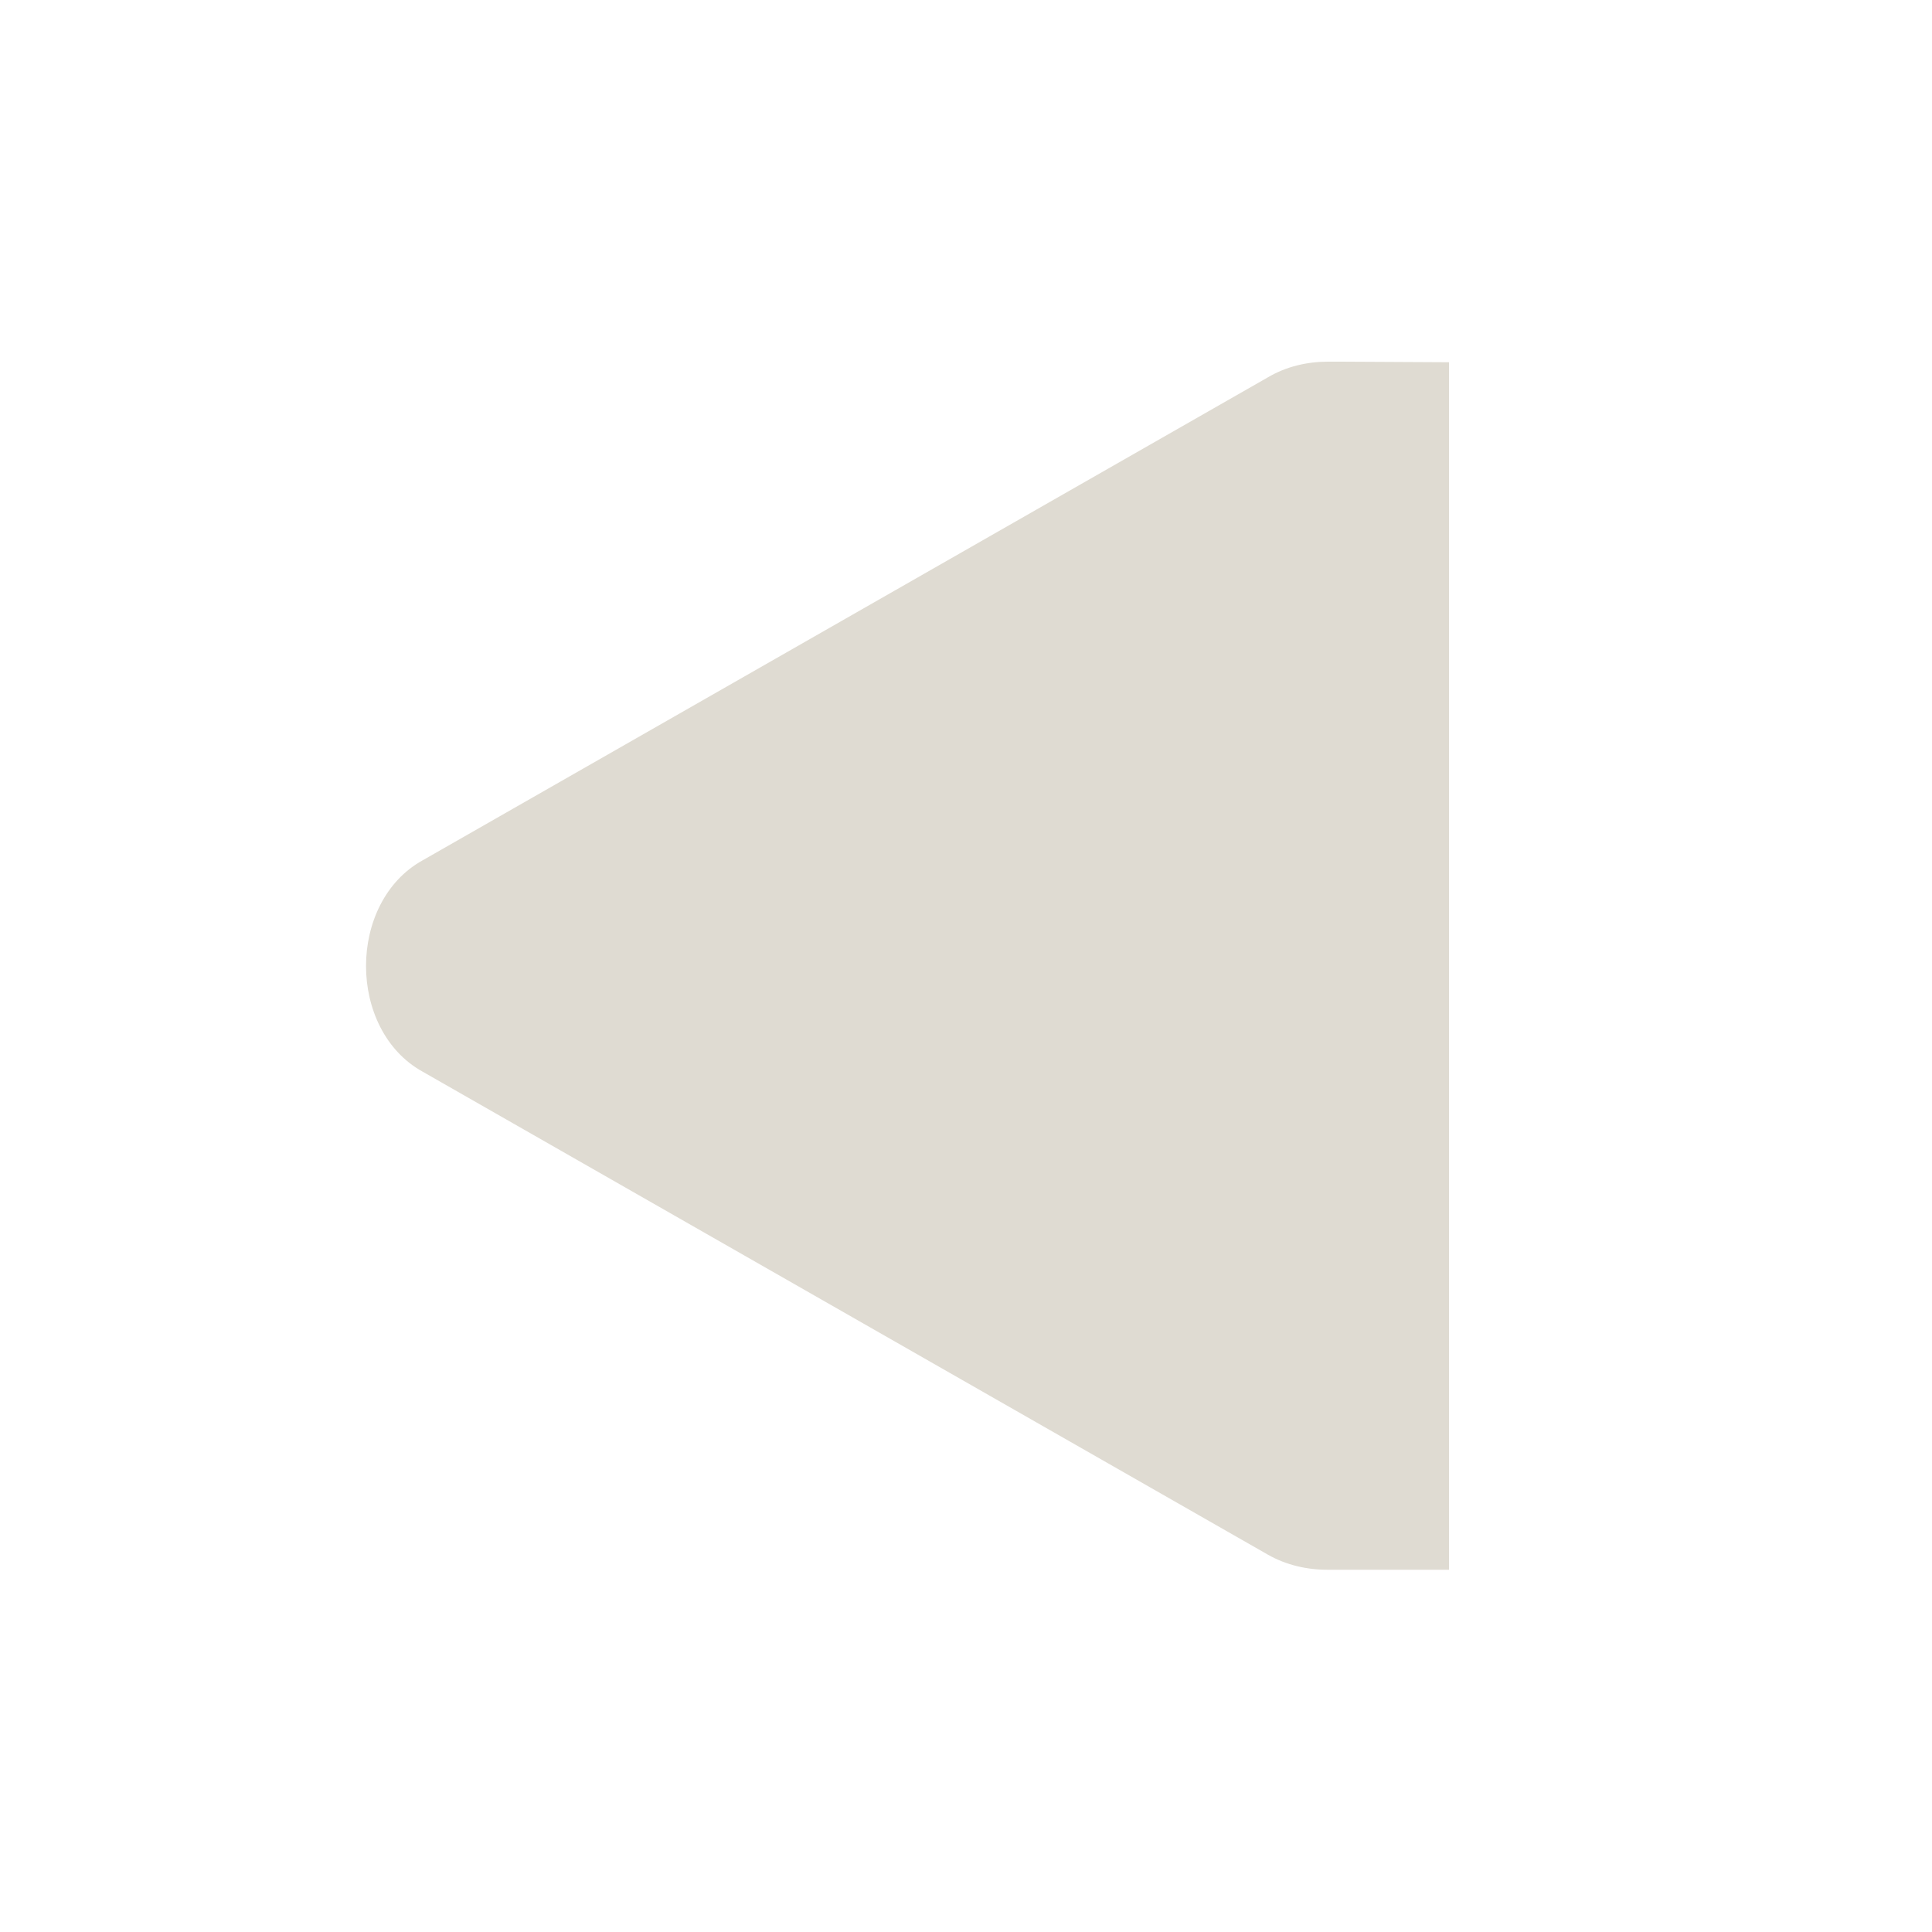
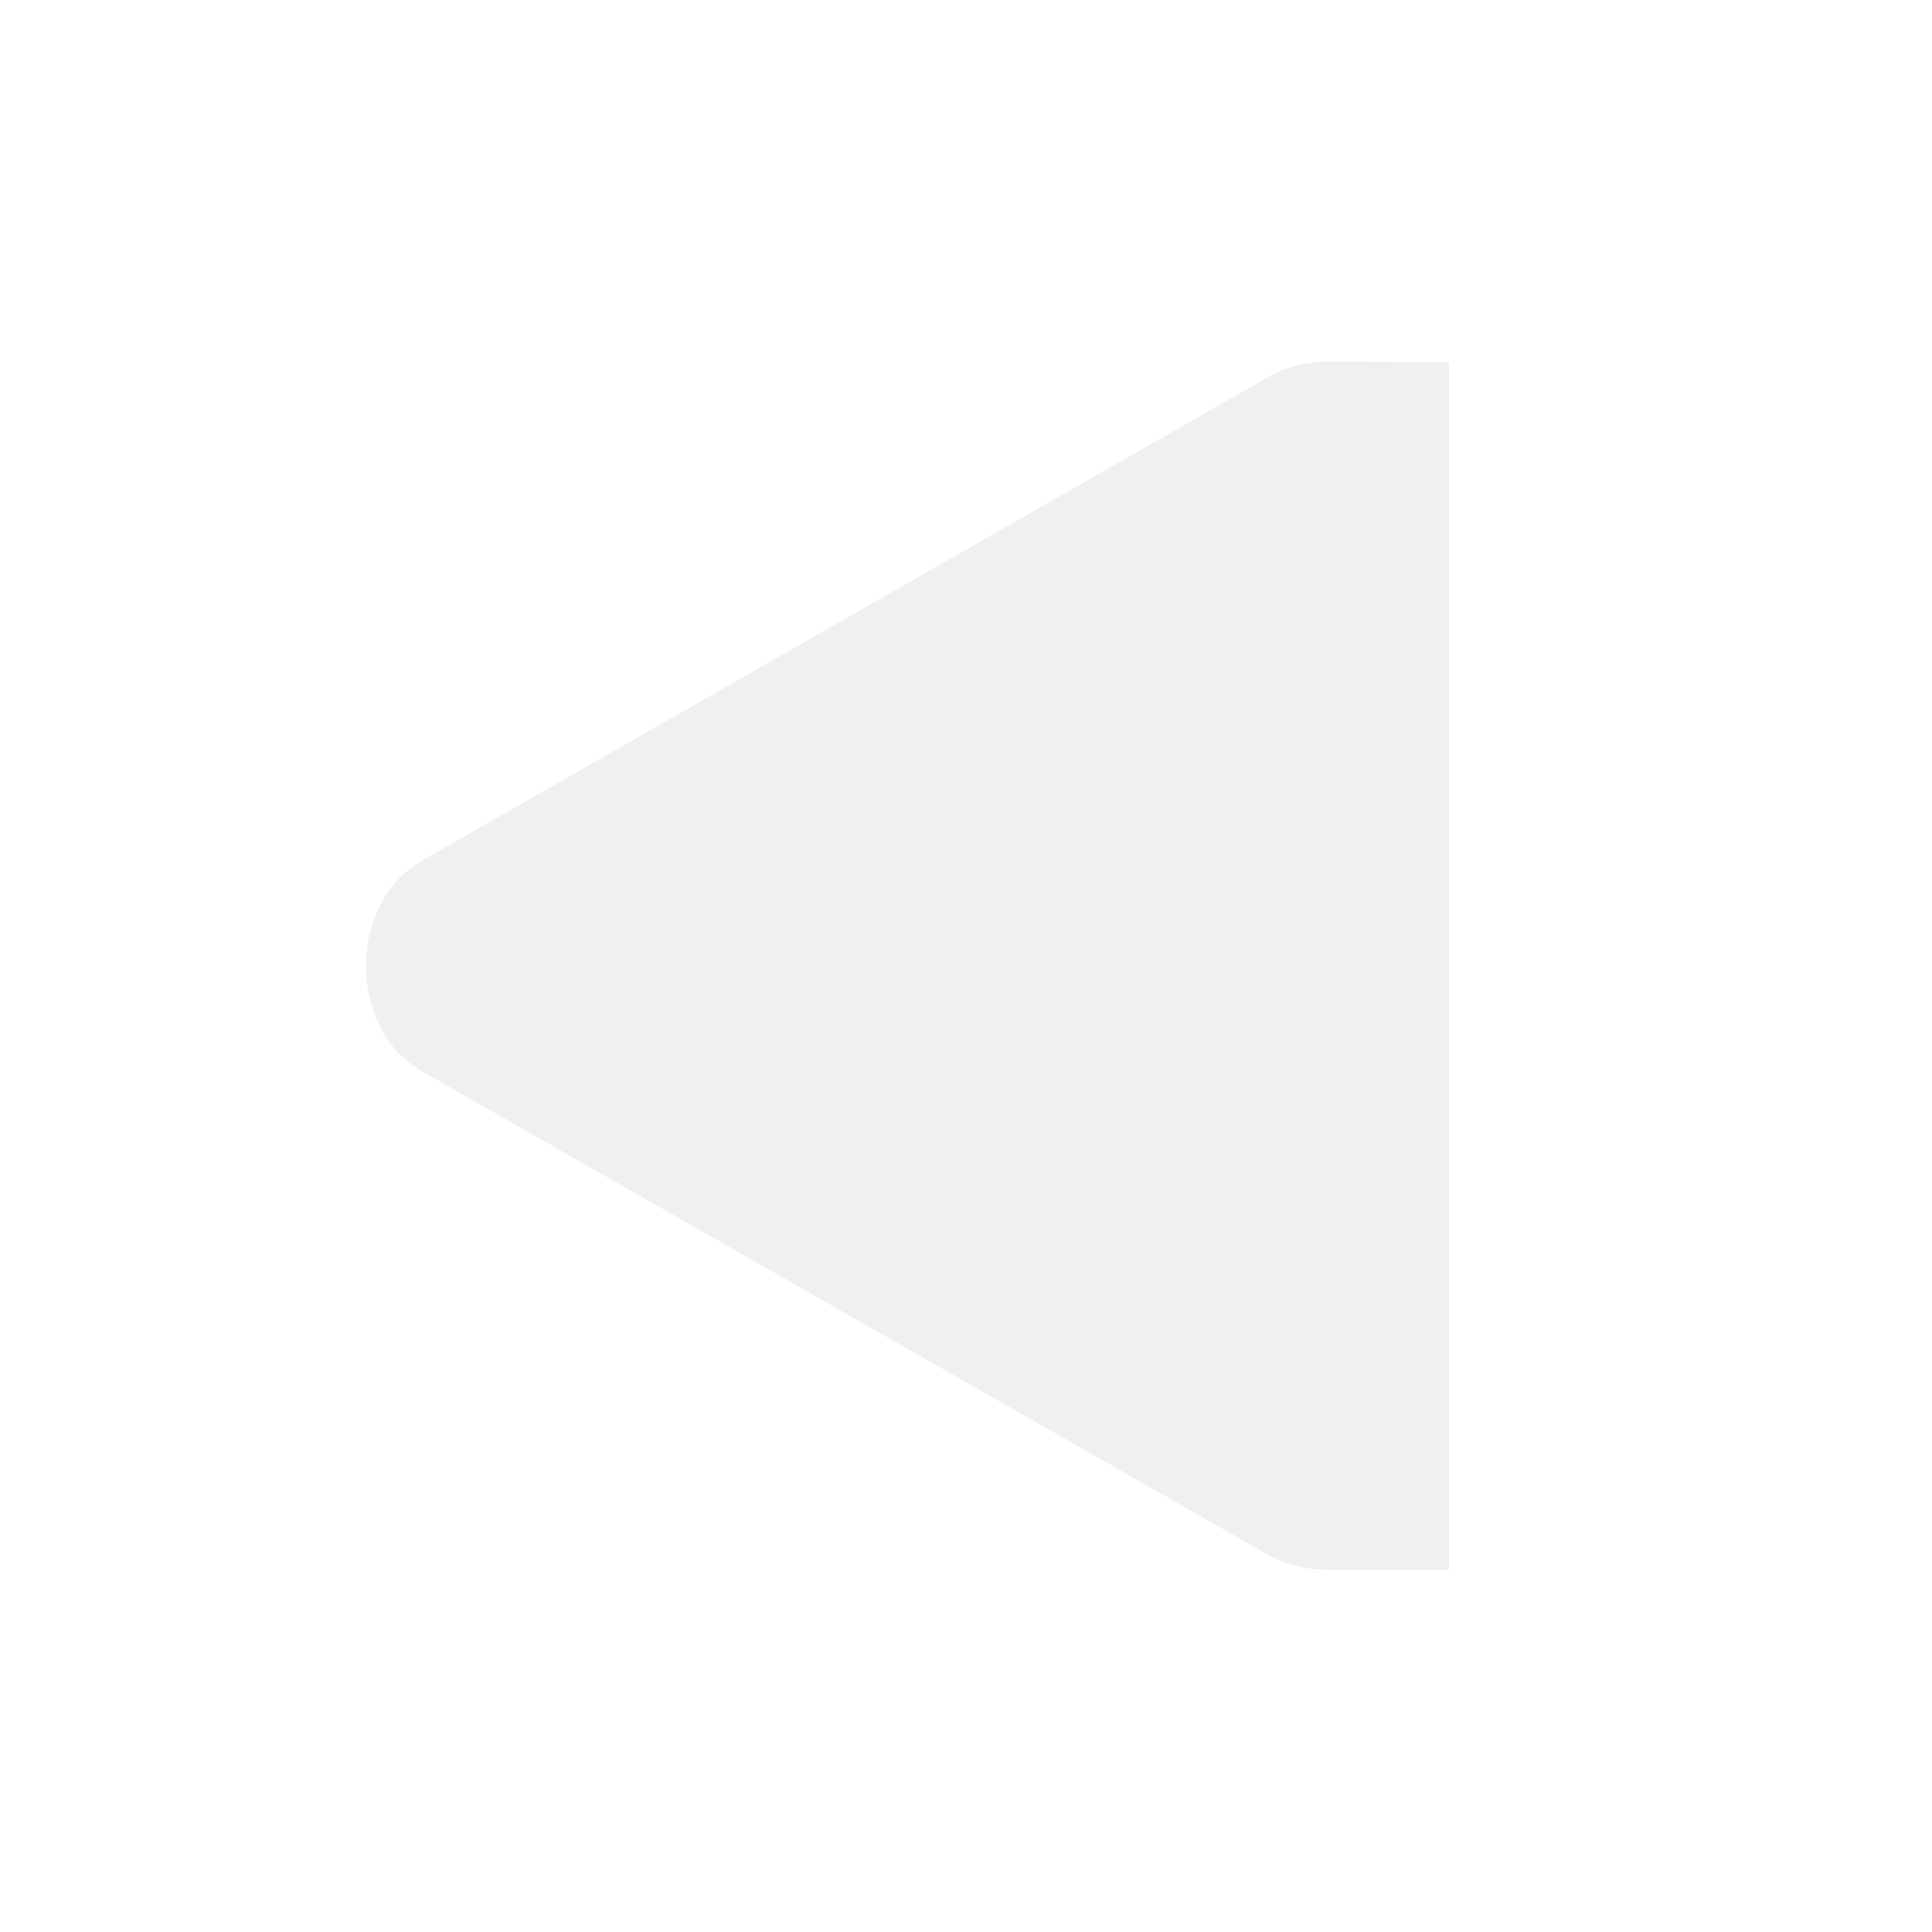
<svg xmlns="http://www.w3.org/2000/svg" height="128pt" width="128pt" version="1.1" viewBox="0 0 128 128">
  <g id="surface1">
-     <path fill="#dfdbd2" d="m96 24v80h-8c-1.402 0.01-2.785-0.31-4-1l-56-32c-2.488-1.375-3.75-4.188-3.75-7s1.262-5.625 3.75-7l56-32c1.215-0.719 2.598-1.039 4-1.039h0.75z" />
+     <path fill="#f0f0f0" d="m96 24v80h-8c-1.402 0.01-2.785-0.31-4-1l-56-32c-2.488-1.375-3.75-4.188-3.75-7s1.262-5.625 3.75-7l56-32c1.215-0.719 2.598-1.039 4-1.039h0.75z" />
  </g>
</svg>
